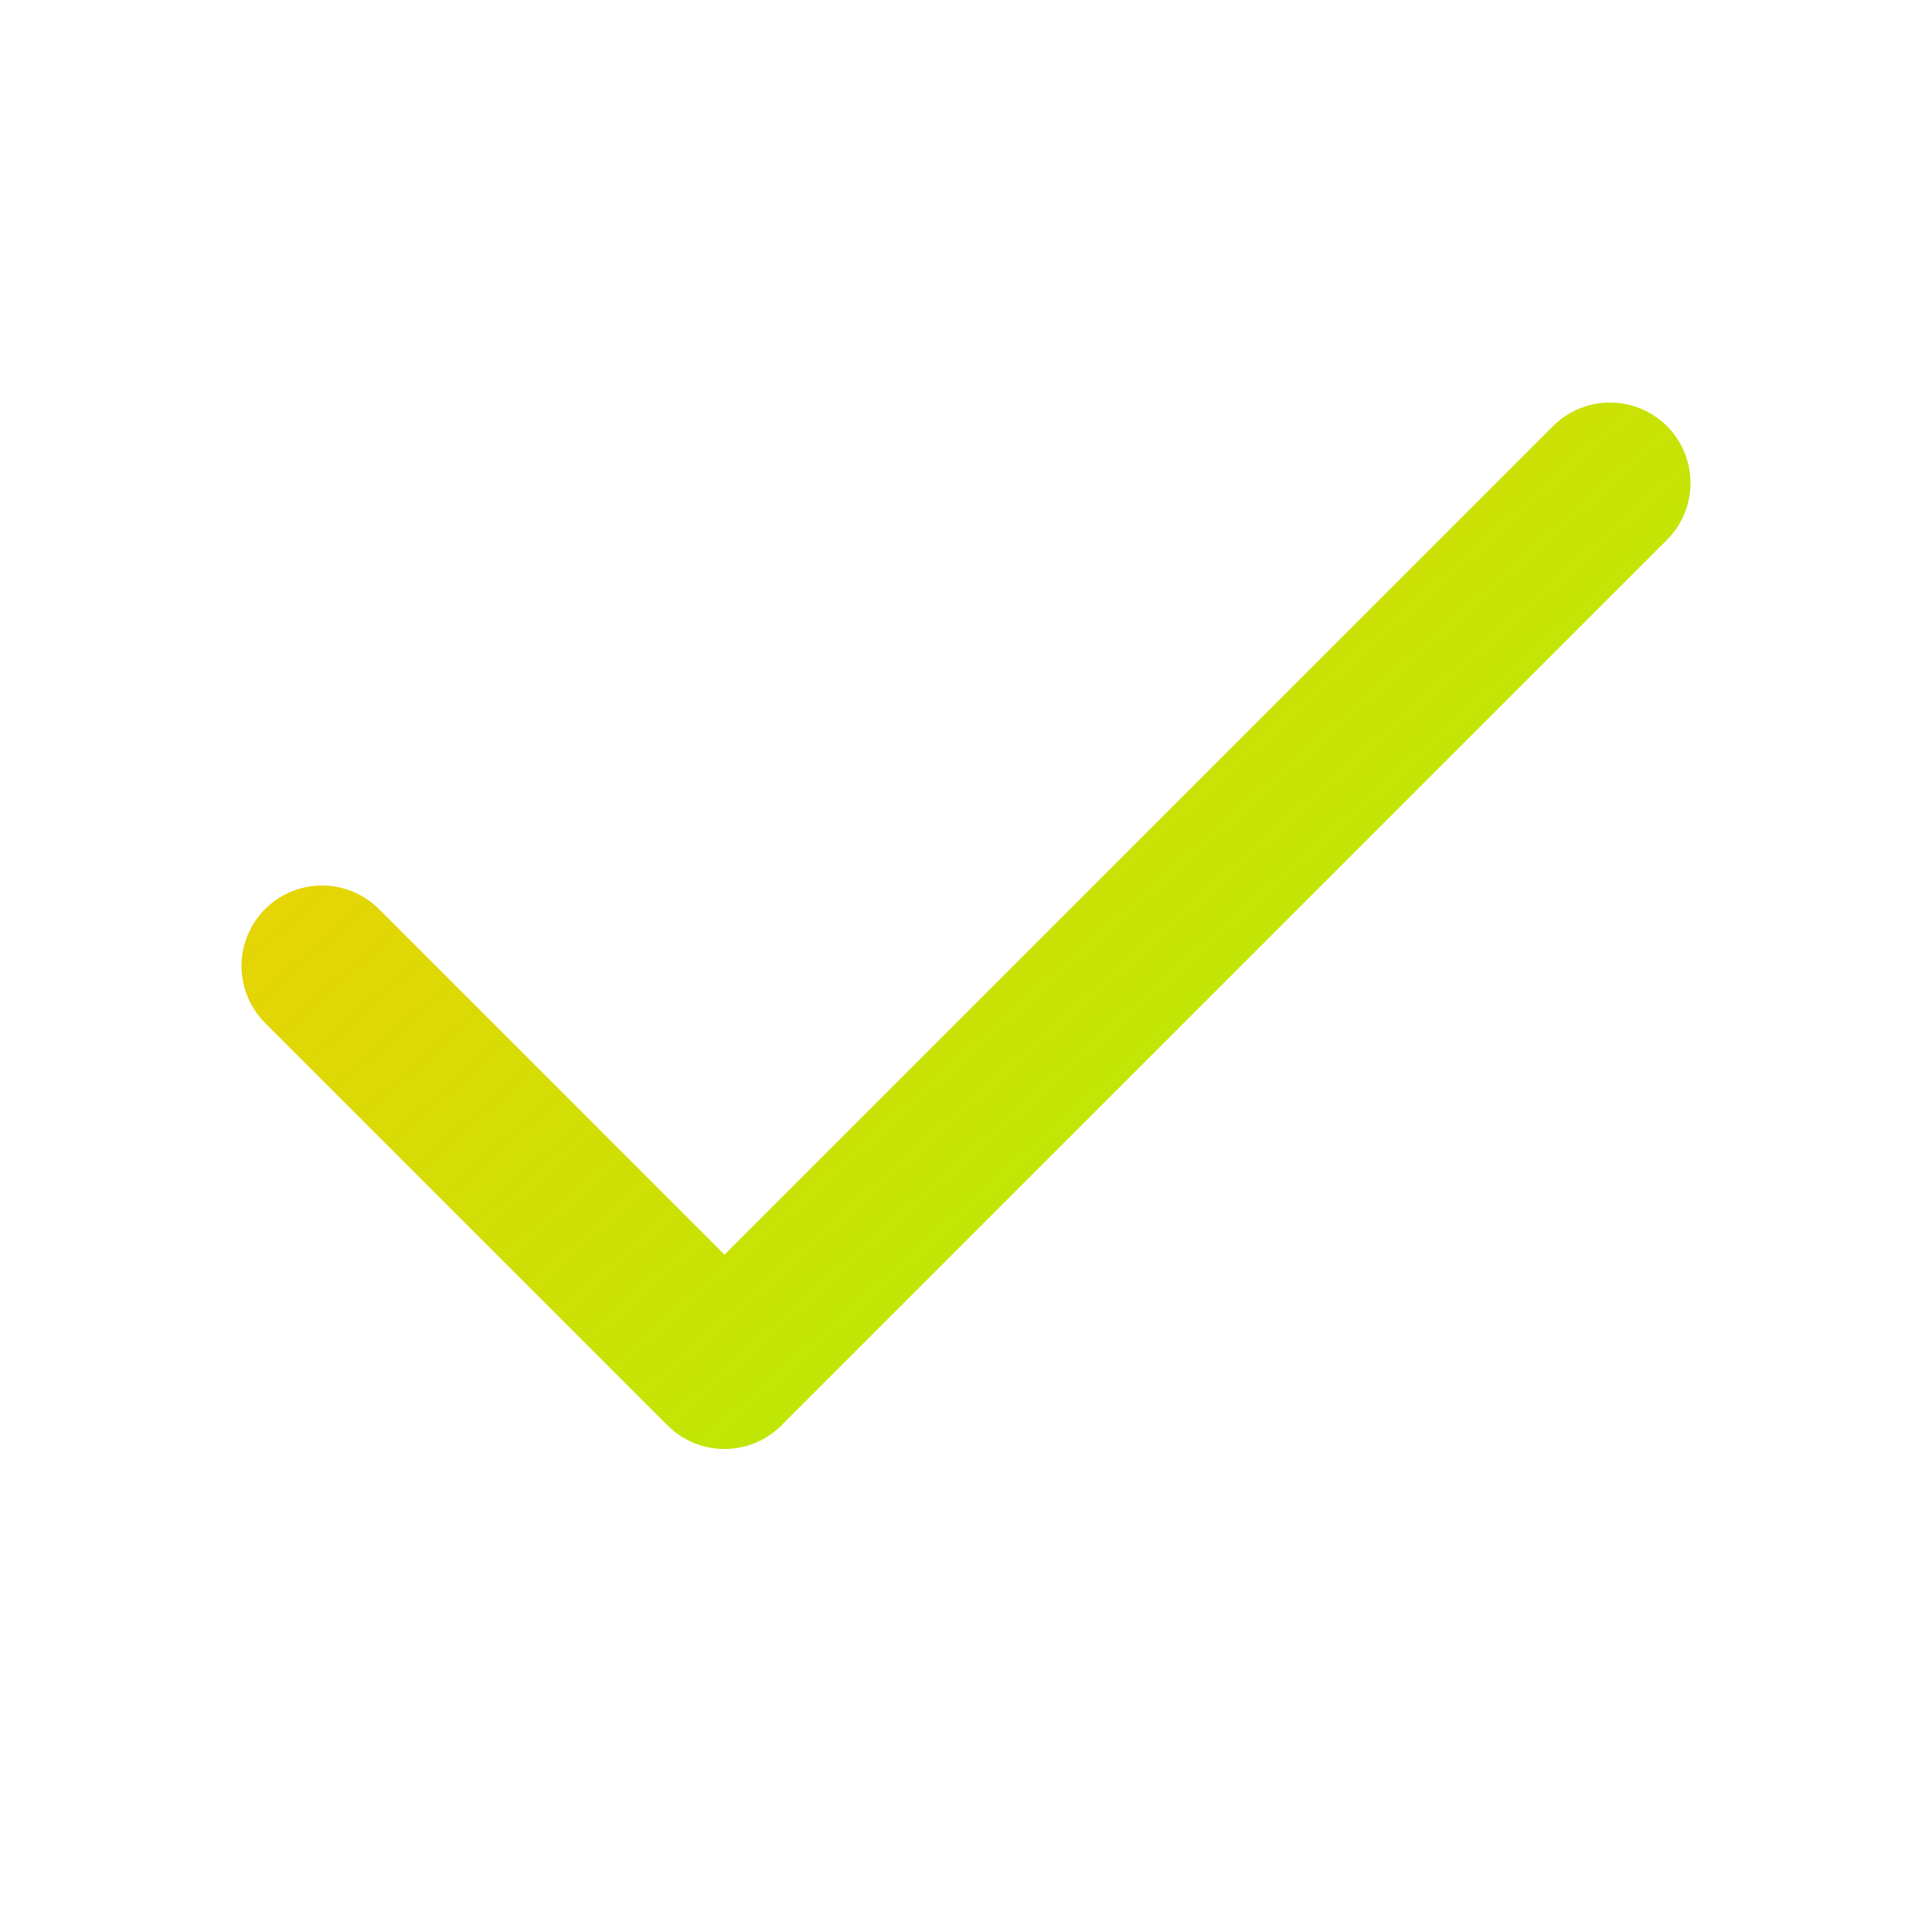
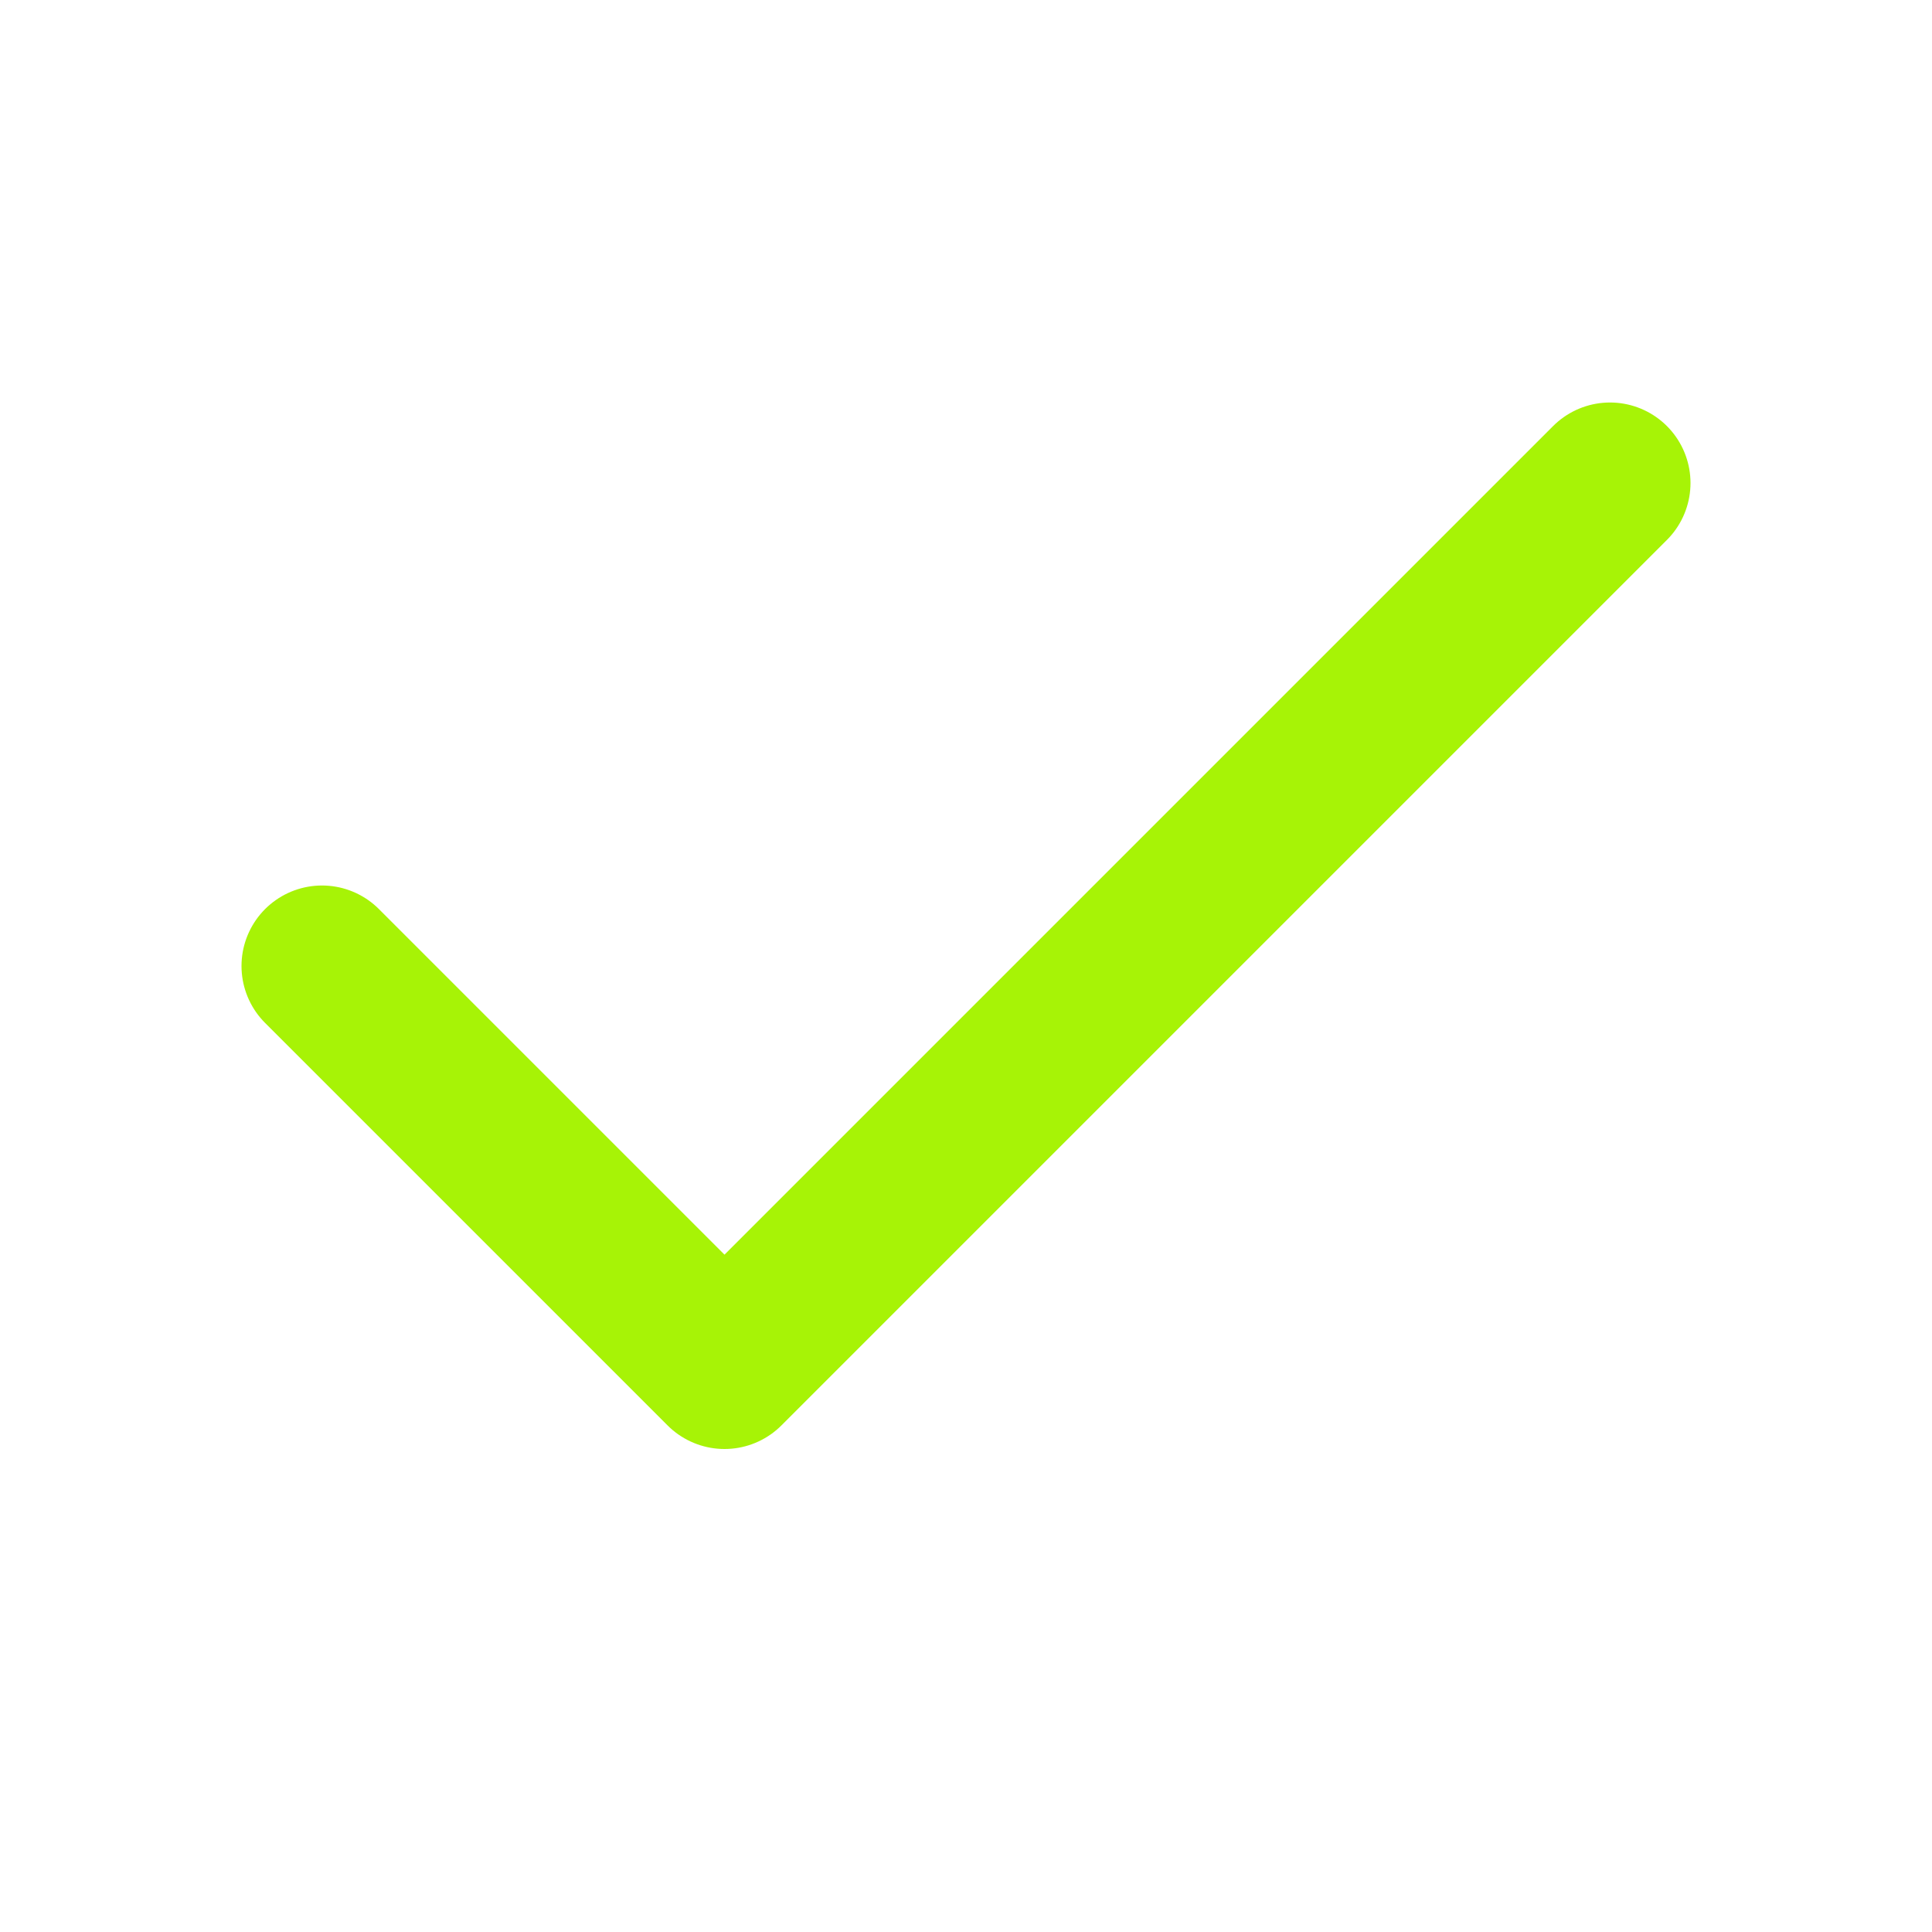
<svg xmlns="http://www.w3.org/2000/svg" width="24" height="24" viewBox="0 0 24 24" fill="none">
-   <path d="M20 6L9 17L4 12" stroke="url(#paint0_linear_1115_2569)" stroke-width="2" stroke-linecap="round" stroke-linejoin="round" />
+   <path d="M20 6L9 17L4 12" stroke="#A7F306" stroke-width="2" stroke-linecap="round" stroke-linejoin="round" />
  <defs>
    <linearGradient id="paint0_linear_1115_2569" x1="20.571" y1="15.979" x2="8.478" y2="2.375" gradientUnits="userSpaceOnUse">
      <stop stop-color="#A7F306" />
      <stop offset="1" stop-color="#F3CD06" />
    </linearGradient>
  </defs>
</svg>
